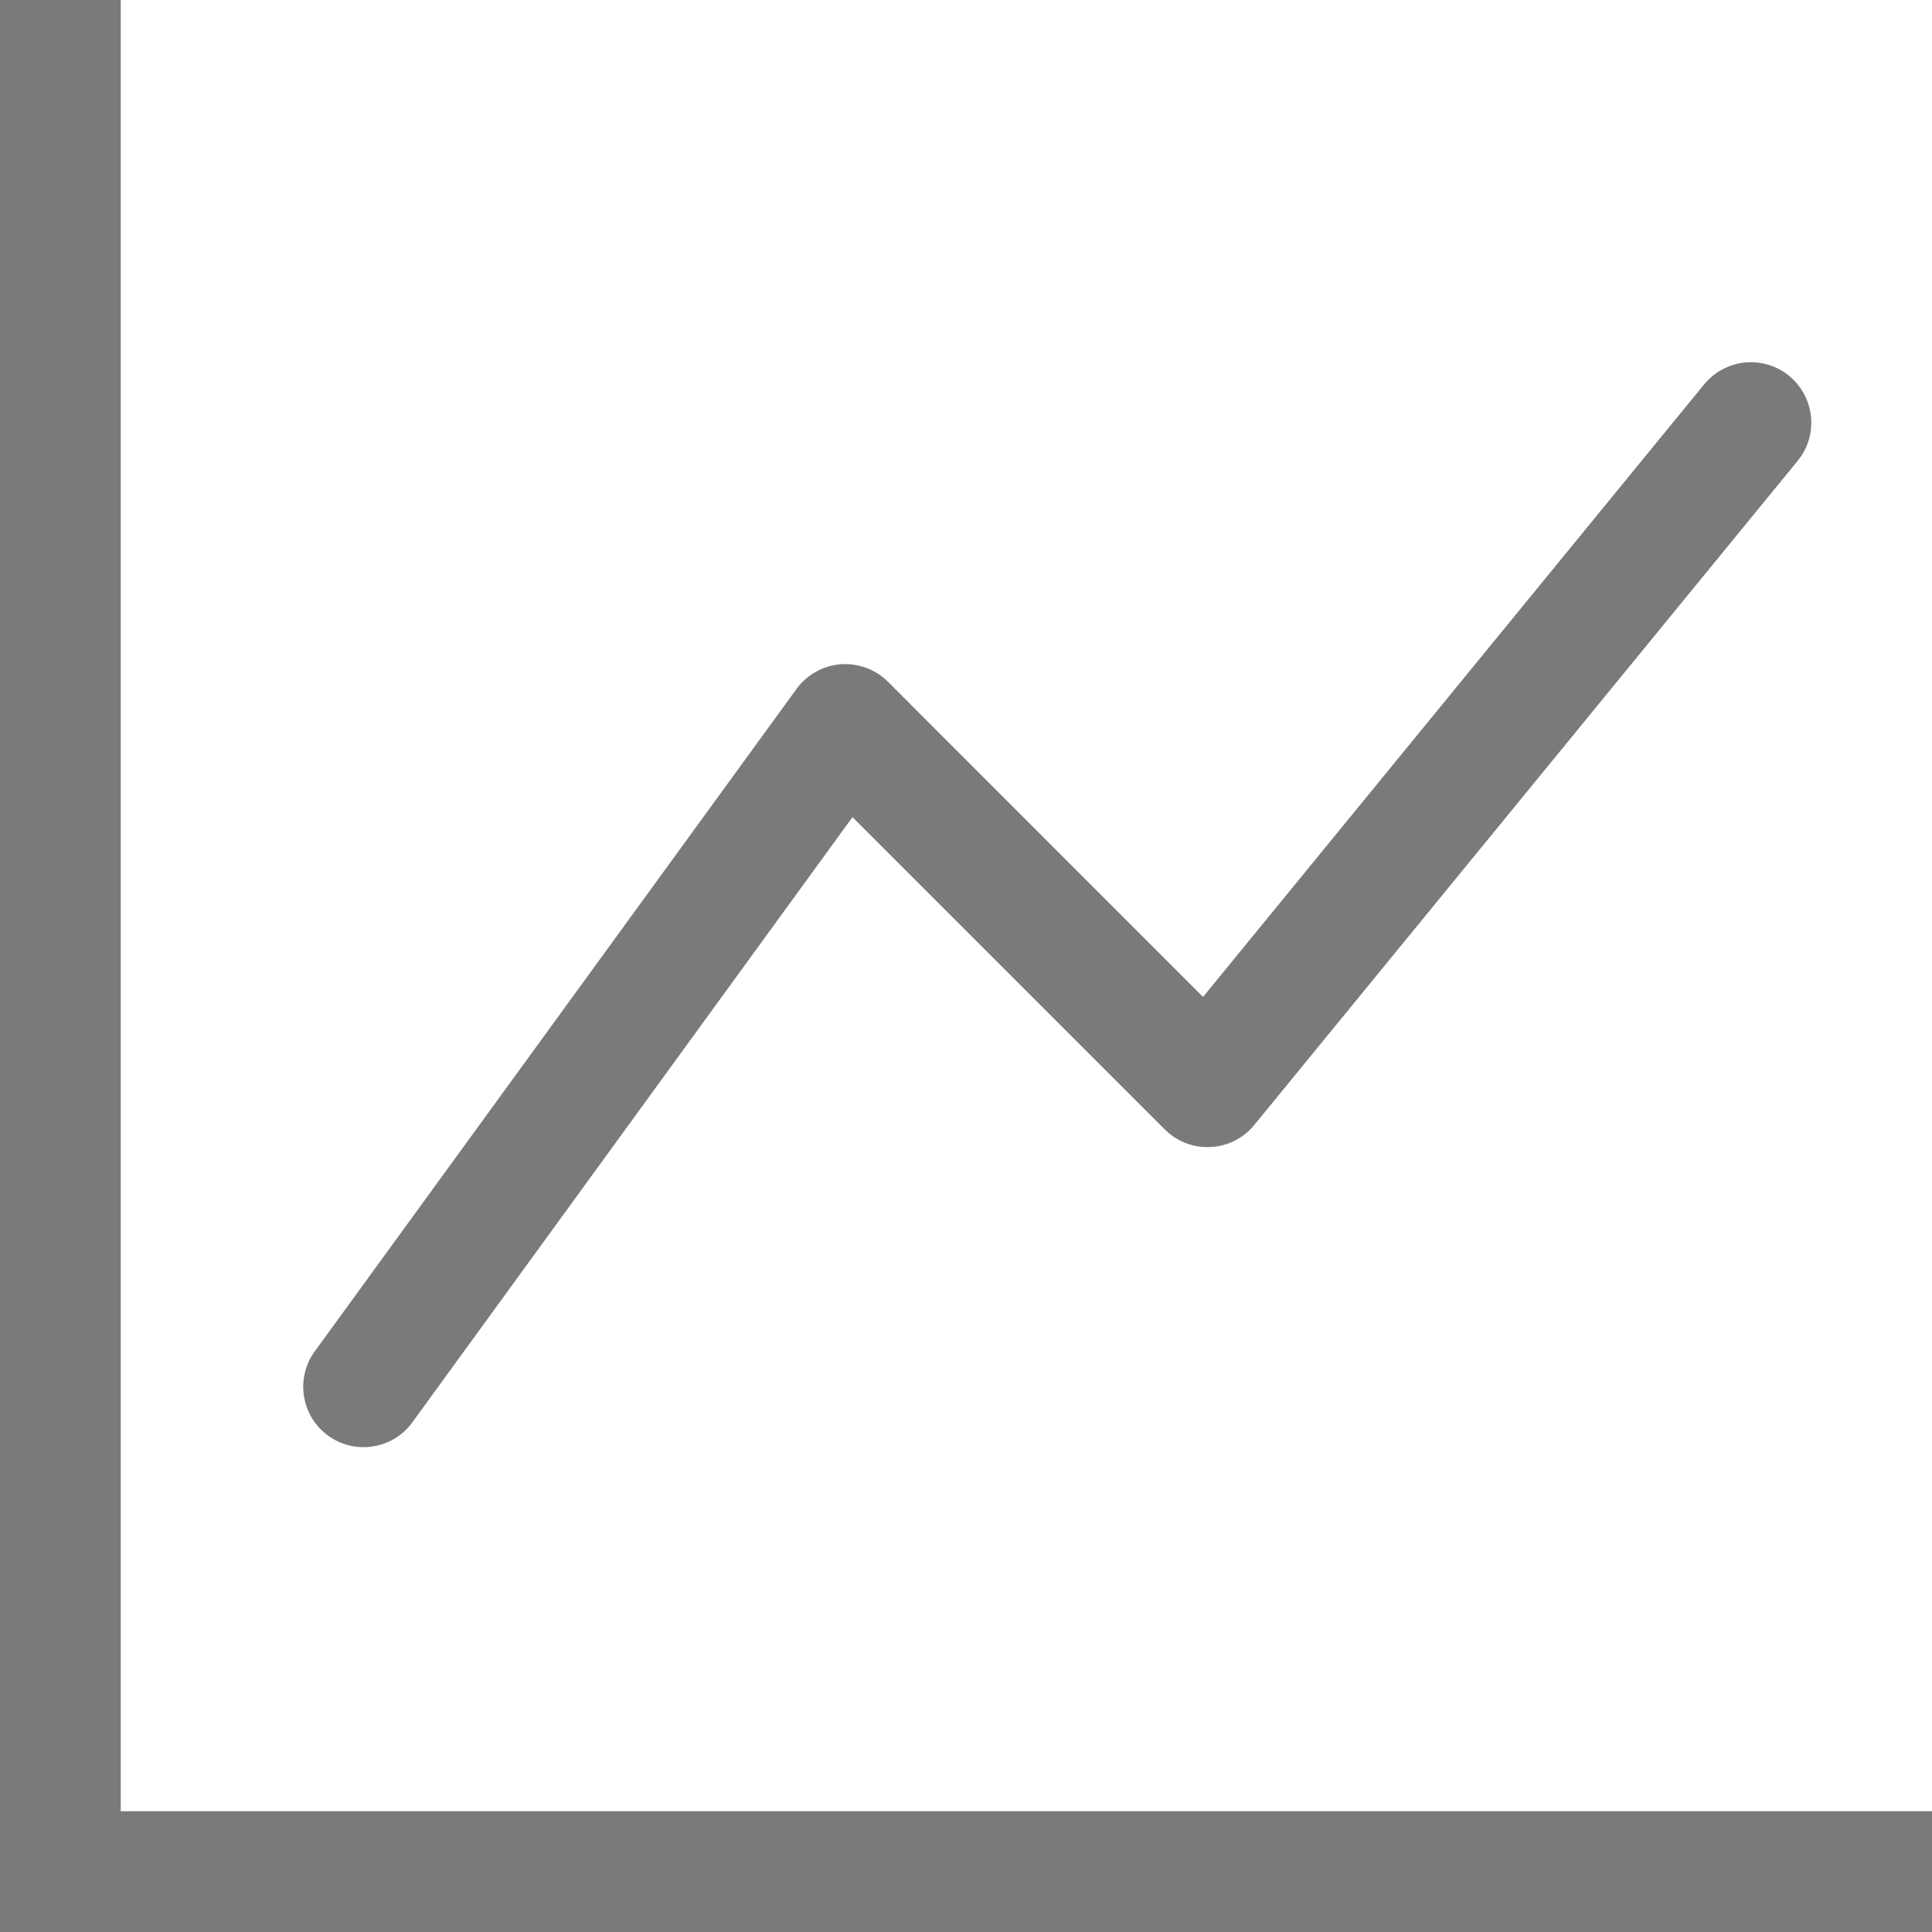
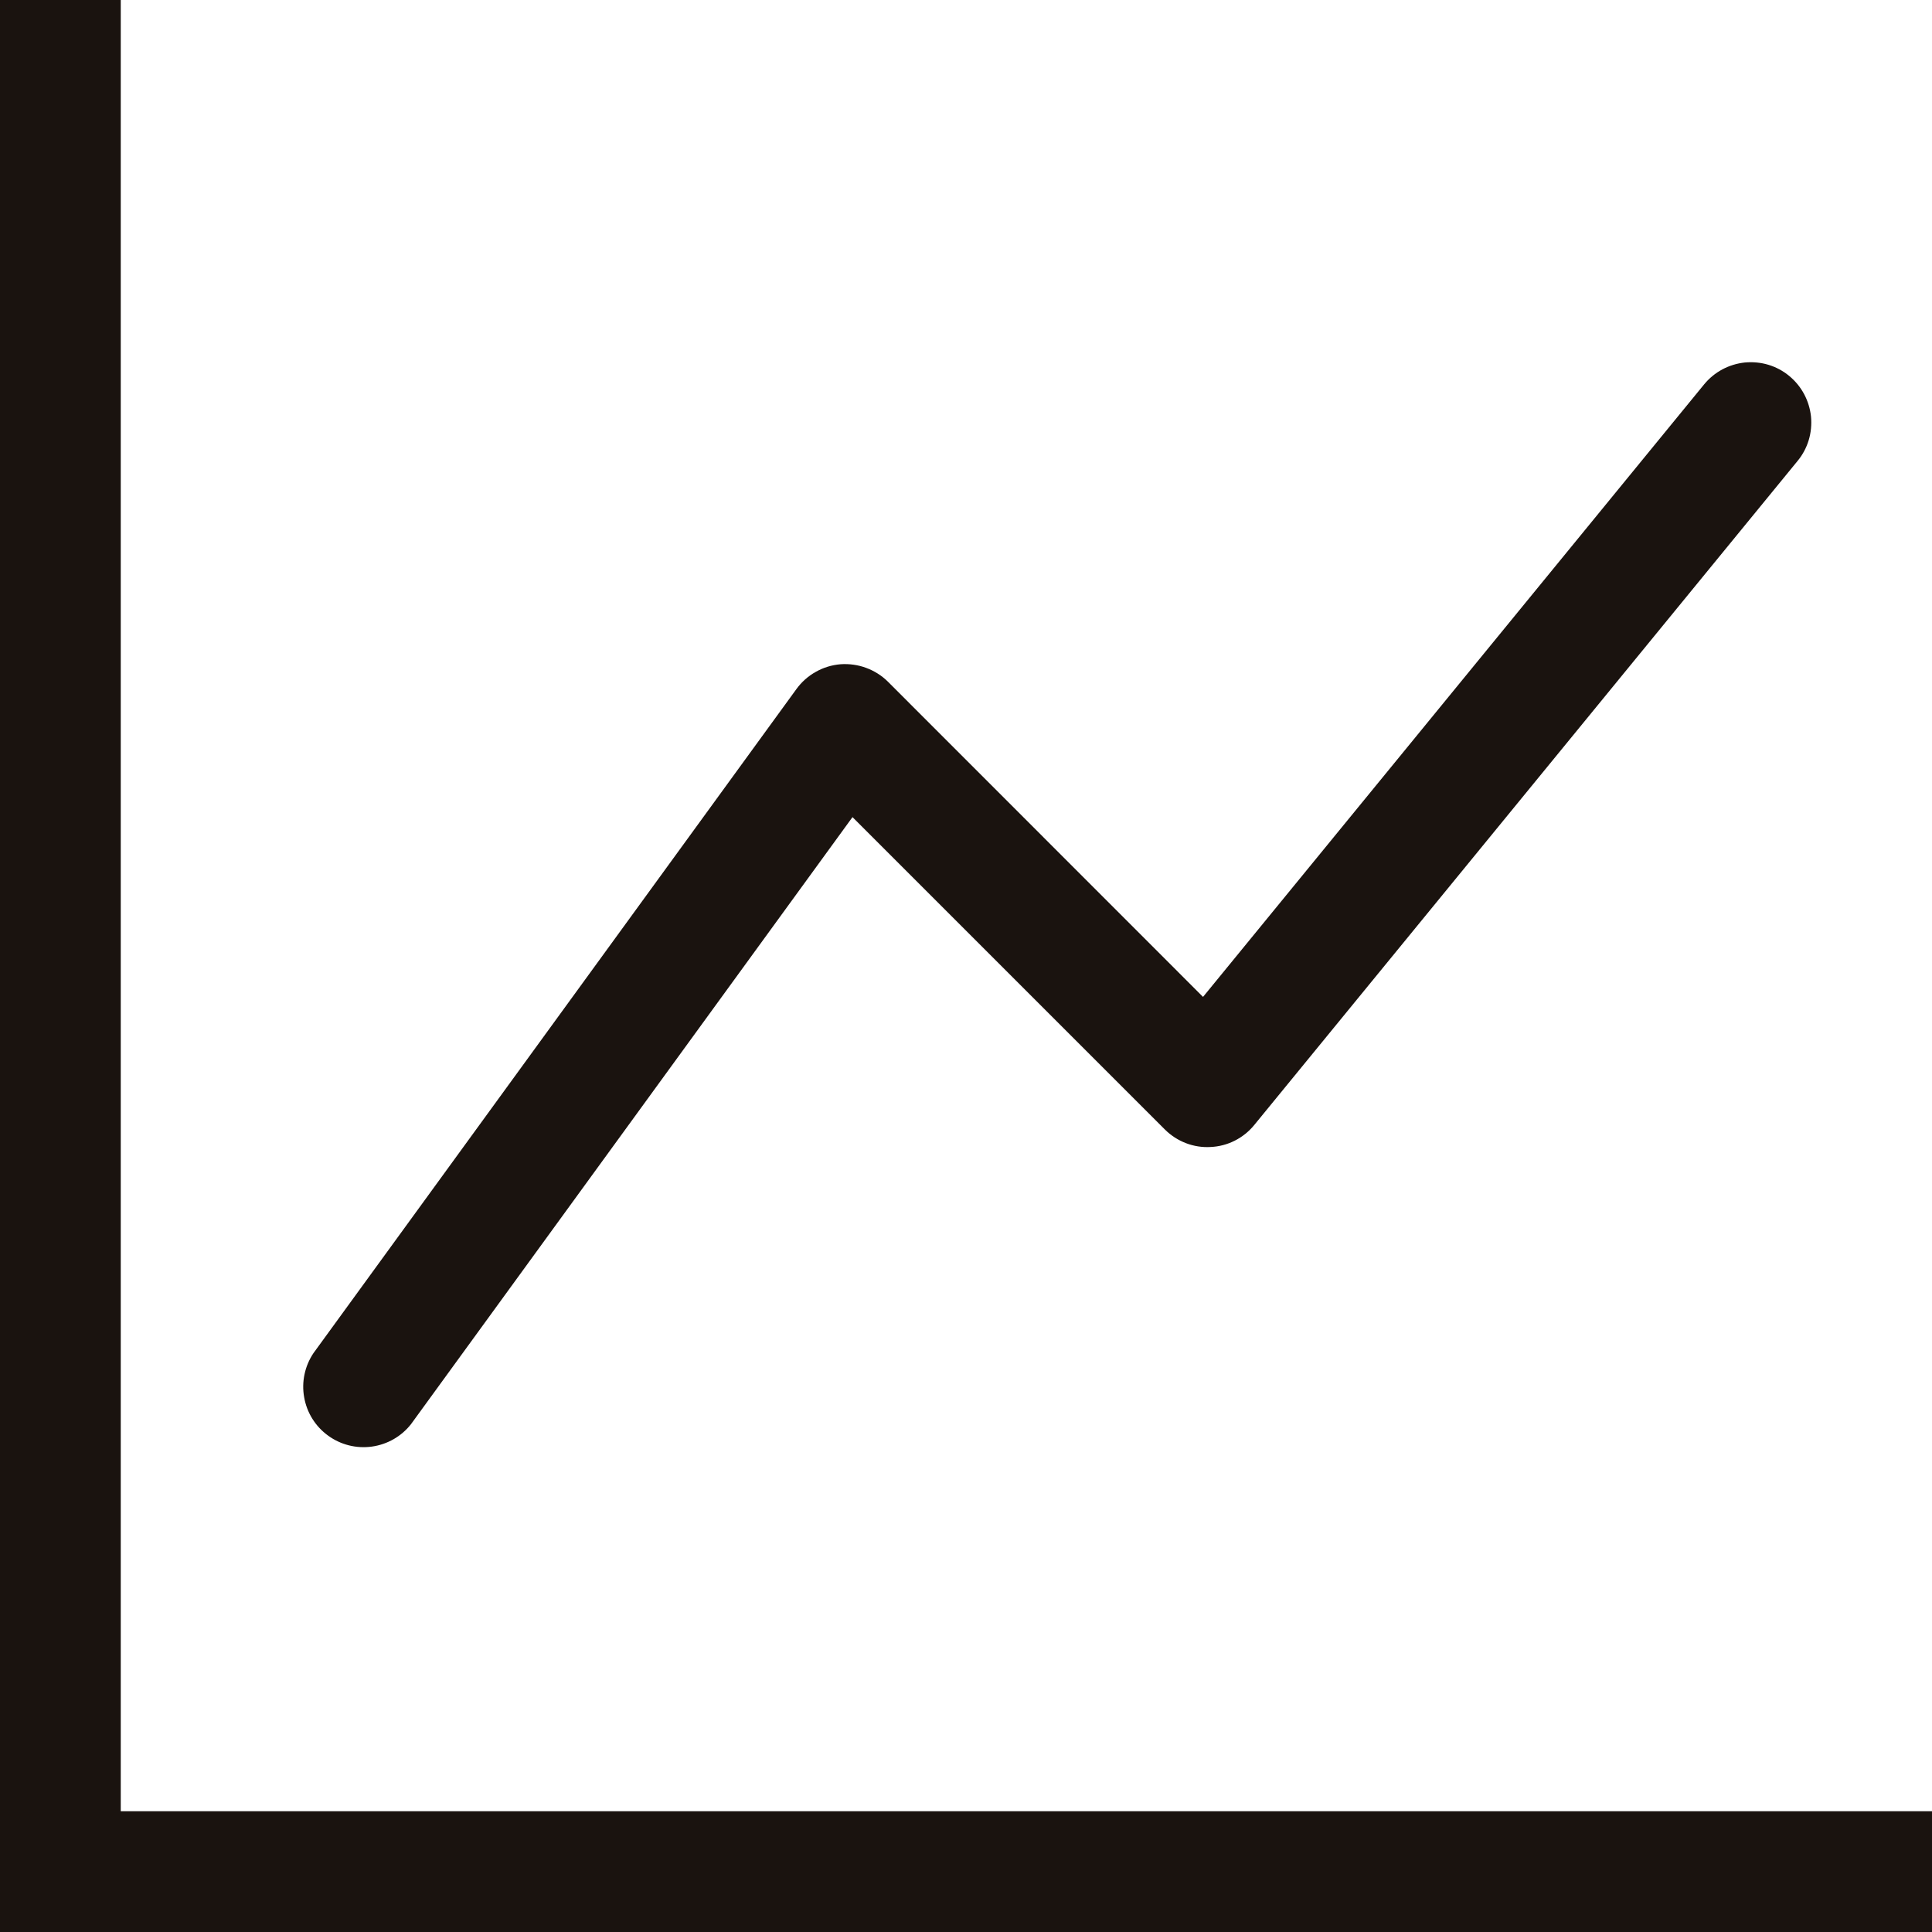
<svg xmlns="http://www.w3.org/2000/svg" width="16" height="16" viewBox="0 0 16 16" fill="none">
-   <path fill-rule="evenodd" clip-rule="evenodd" d="M0 0H1V15H16V16H0V0ZM14.817 3.113C14.868 3.155 14.91 3.206 14.941 3.264C14.972 3.322 14.991 3.385 14.998 3.45C15.004 3.516 14.998 3.582 14.979 3.645C14.96 3.708 14.929 3.766 14.887 3.817L10.387 9.317C10.343 9.371 10.288 9.415 10.225 9.447C10.163 9.478 10.095 9.496 10.025 9.499C9.956 9.503 9.886 9.492 9.821 9.467C9.756 9.442 9.696 9.403 9.647 9.354L7.06 6.767L3.404 11.794C3.324 11.896 3.208 11.962 3.08 11.98C2.951 11.998 2.821 11.965 2.717 11.889C2.612 11.813 2.541 11.699 2.519 11.572C2.496 11.445 2.524 11.313 2.596 11.206L6.596 5.706C6.638 5.648 6.693 5.599 6.756 5.564C6.819 5.528 6.889 5.507 6.961 5.501C7.033 5.496 7.106 5.506 7.173 5.531C7.241 5.556 7.303 5.595 7.354 5.646L9.963 8.256L14.113 3.183C14.155 3.132 14.206 3.09 14.264 3.059C14.322 3.028 14.385 3.009 14.45 3.002C14.516 2.996 14.582 3.002 14.645 3.021C14.708 3.04 14.766 3.071 14.817 3.113Z" fill="#7A7A7A" />
+   <path fill-rule="evenodd" clip-rule="evenodd" d="M0 0H1V15H16V16H0V0ZM14.817 3.113C14.868 3.155 14.91 3.206 14.941 3.264C14.972 3.322 14.991 3.385 14.998 3.45C15.004 3.516 14.998 3.582 14.979 3.645C14.96 3.708 14.929 3.766 14.887 3.817L10.387 9.317C10.343 9.371 10.288 9.415 10.225 9.447C10.163 9.478 10.095 9.496 10.025 9.499C9.956 9.503 9.886 9.492 9.821 9.467C9.756 9.442 9.696 9.403 9.647 9.354L7.06 6.767L3.404 11.794C3.324 11.896 3.208 11.962 3.08 11.98C2.951 11.998 2.821 11.965 2.717 11.889C2.612 11.813 2.541 11.699 2.519 11.572C2.496 11.445 2.524 11.313 2.596 11.206L6.596 5.706C6.638 5.648 6.693 5.599 6.756 5.564C6.819 5.528 6.889 5.507 6.961 5.501C7.033 5.496 7.106 5.506 7.173 5.531C7.241 5.556 7.303 5.595 7.354 5.646L9.963 8.256L14.113 3.183C14.155 3.132 14.206 3.09 14.264 3.059C14.322 3.028 14.385 3.009 14.45 3.002C14.516 2.996 14.582 3.002 14.645 3.021C14.708 3.04 14.766 3.071 14.817 3.113Z" fill="#1A130F" />
</svg>
